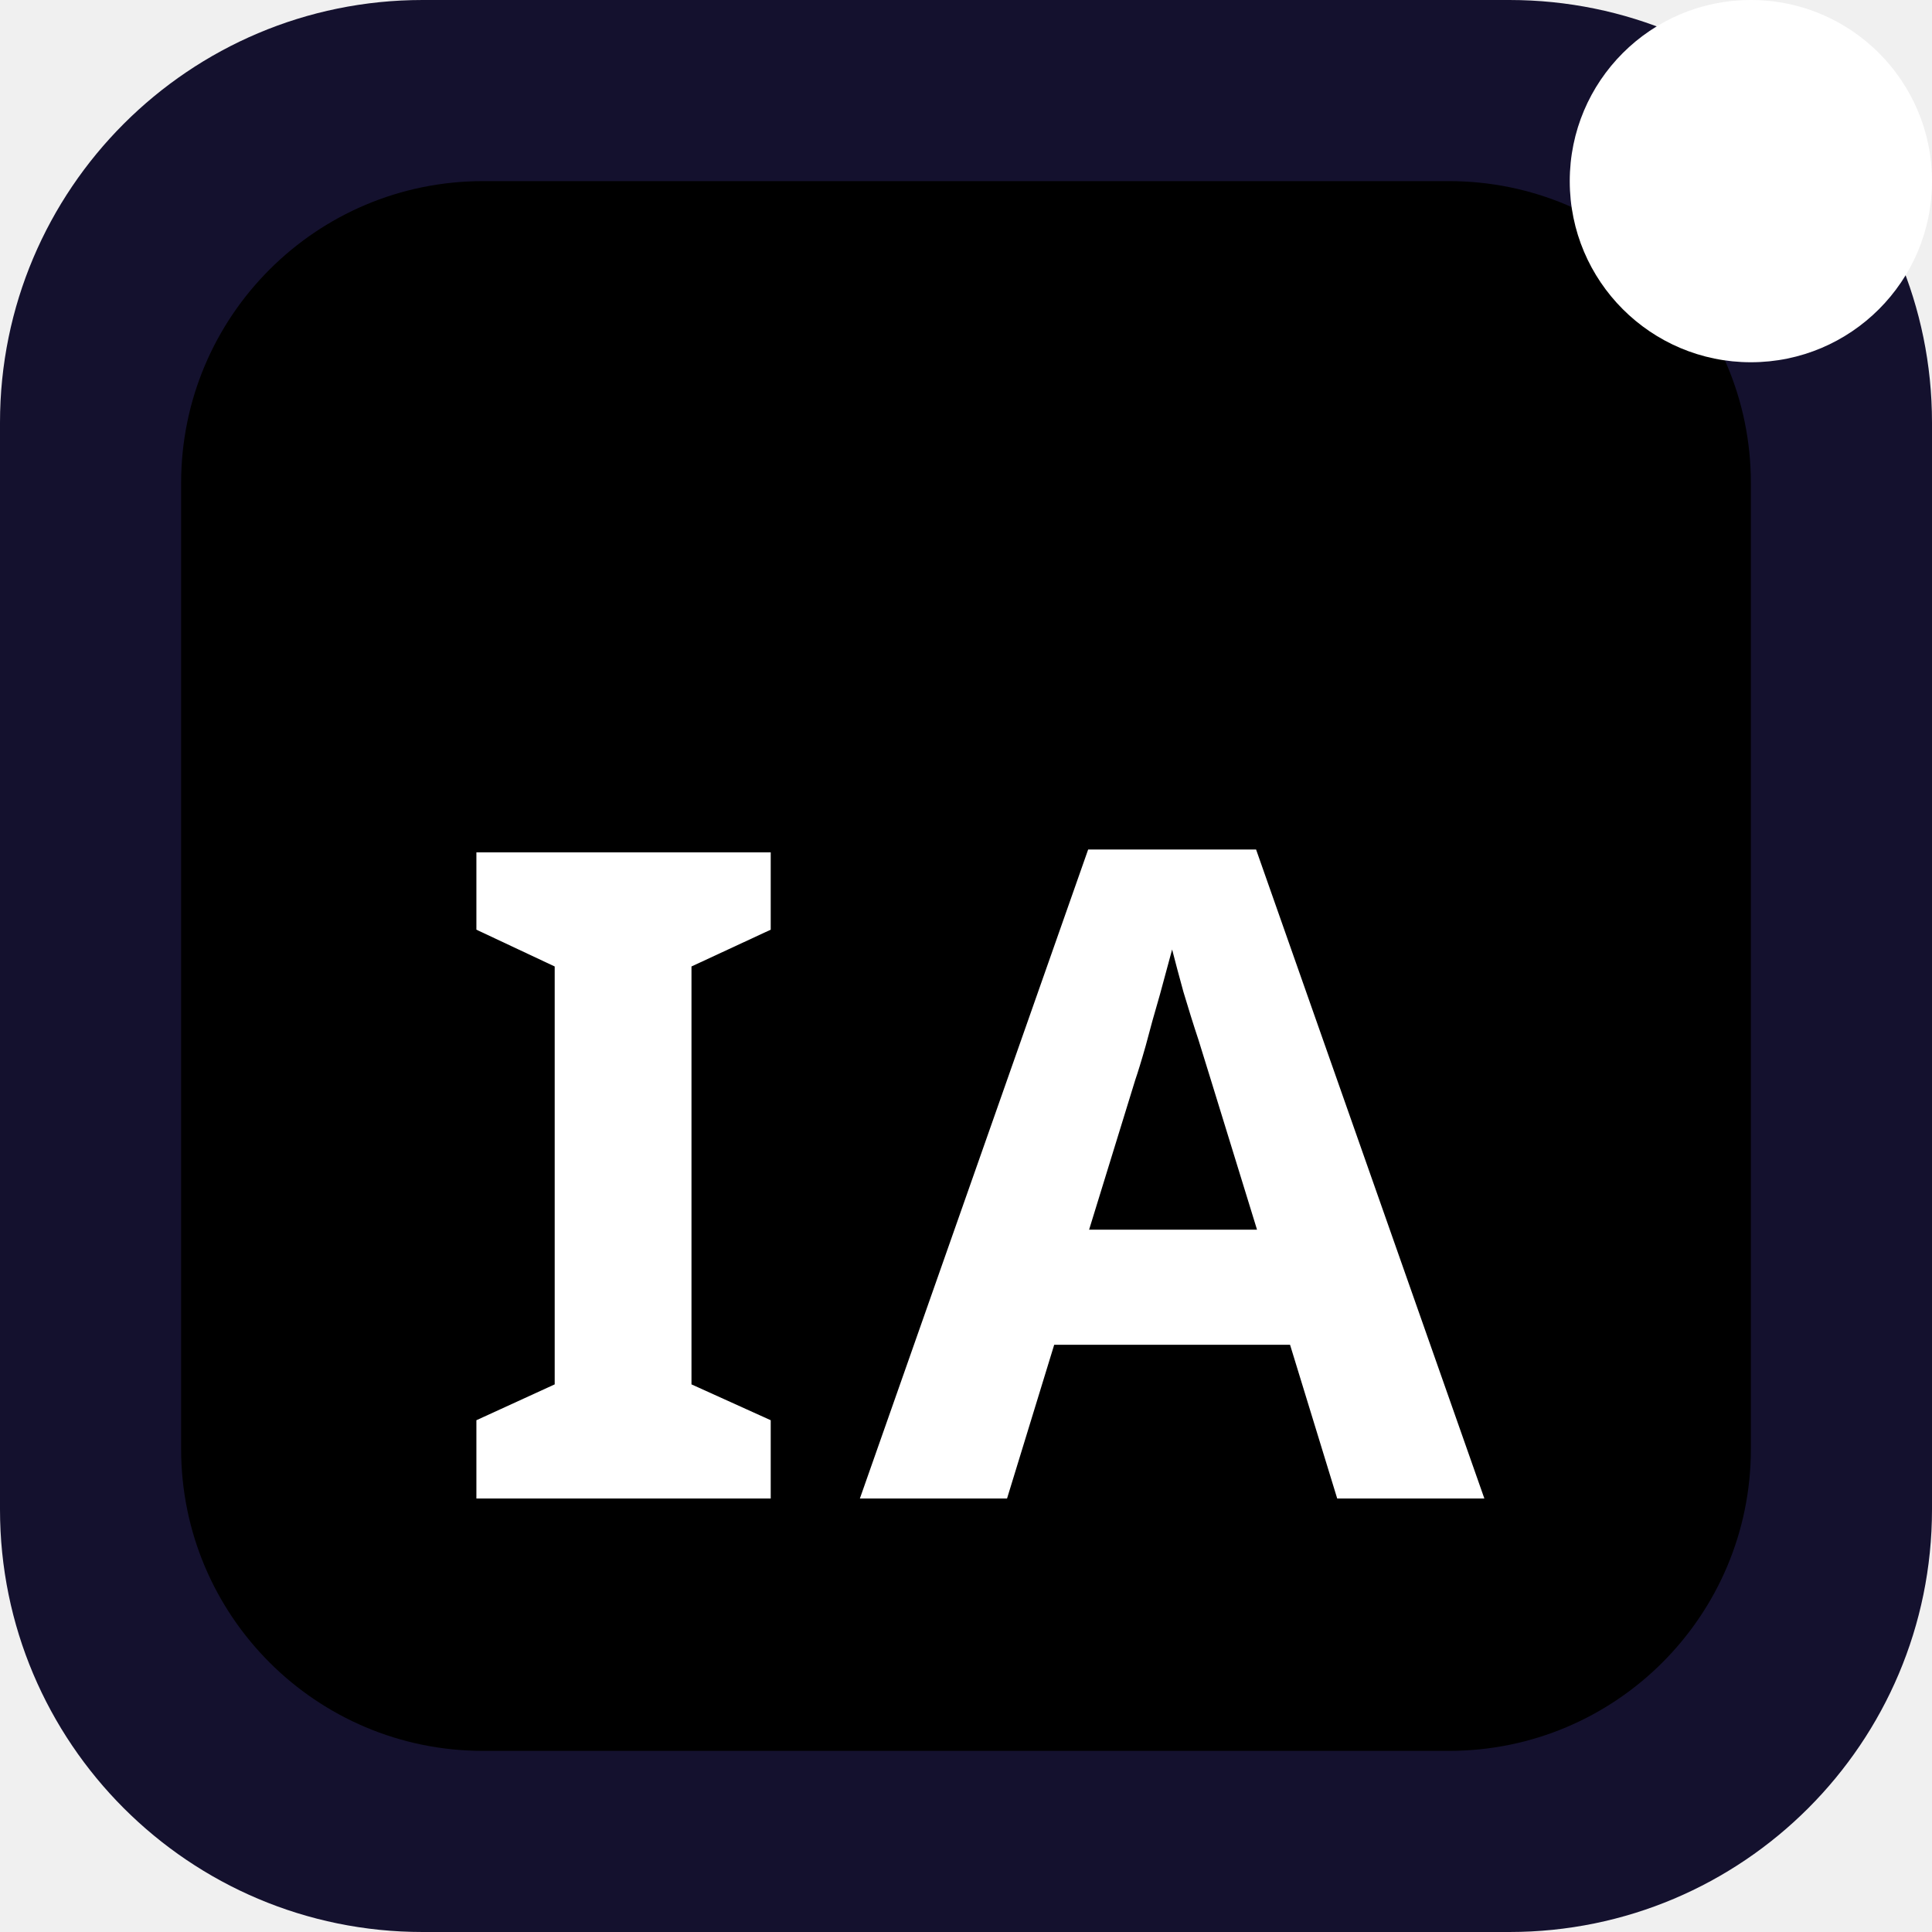
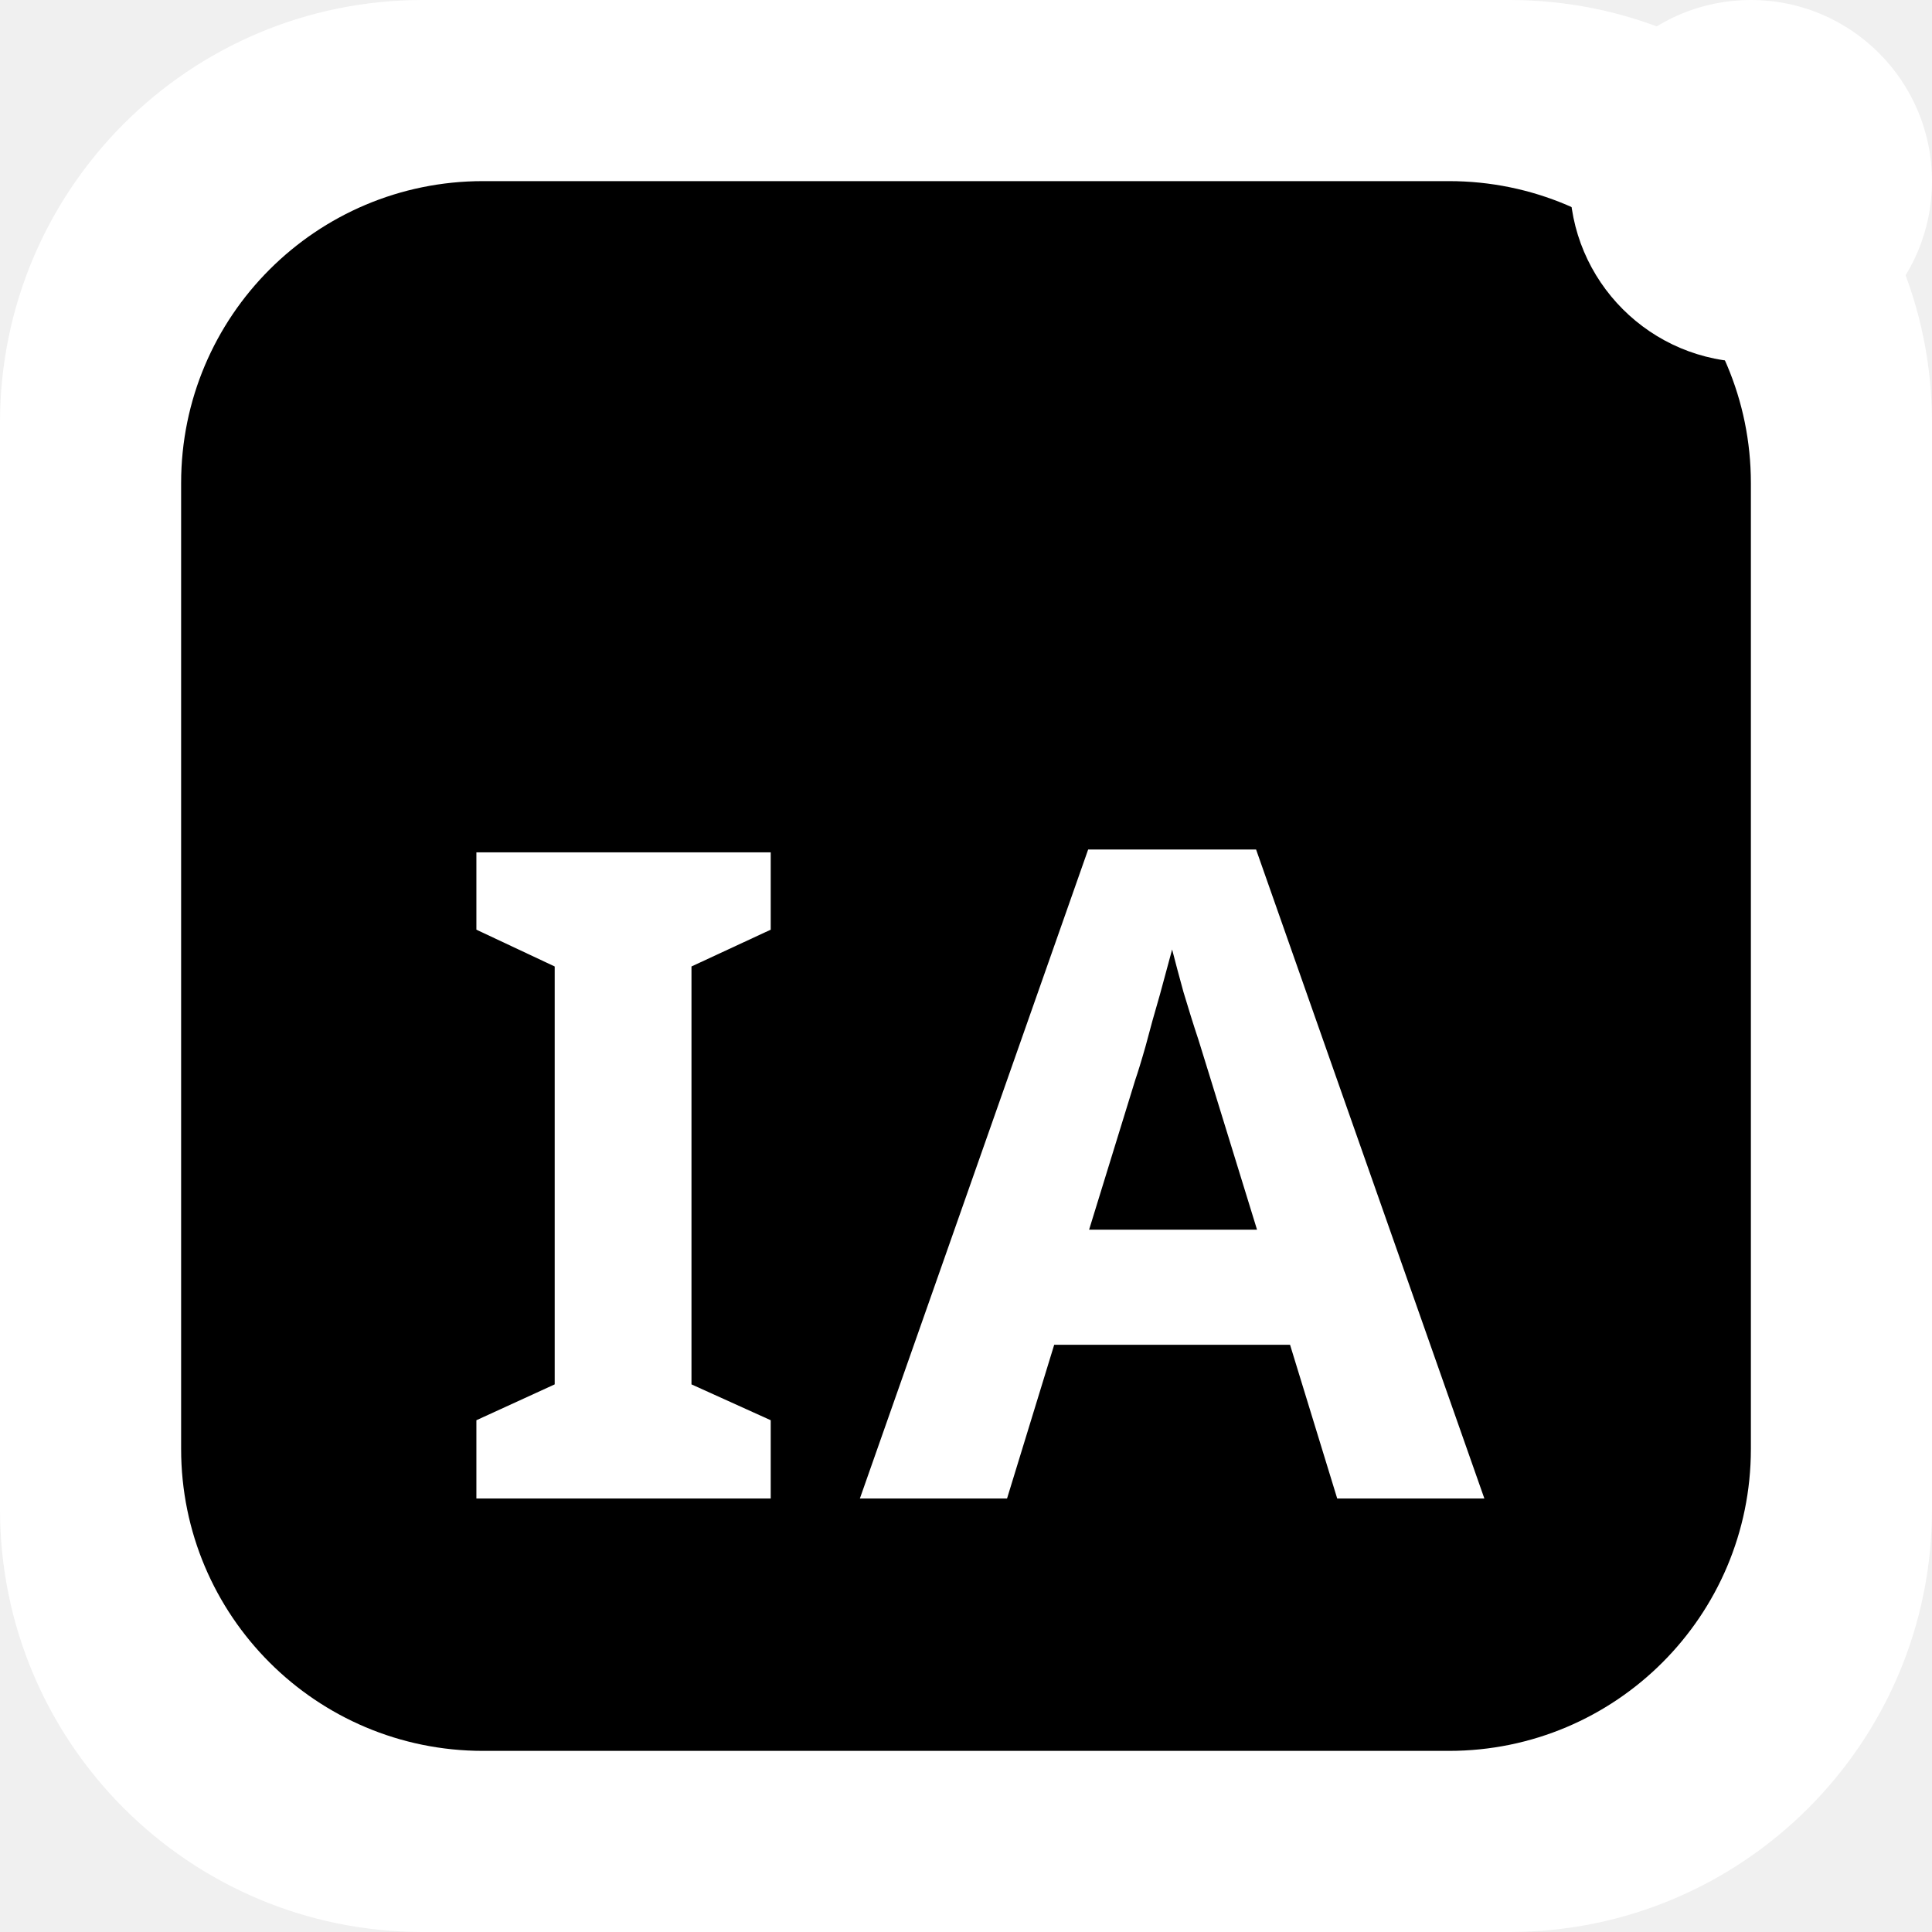
<svg xmlns="http://www.w3.org/2000/svg" width="32" height="32" viewBox="0 0 32 32">
-   <rect width="32" height="32" rx="7" fill="#14112E" />
+   <rect width="32" height="32" rx="7" fill="#FFFFFF" />
  <rect x="3" y="3" width="26" height="26" rx="5" fill="#000" />
  <text x="16" y="19" text-anchor="middle" dominant-baseline="central" font-family="sans-serif" font-size="15" fill="white" font-weight="900" letter-spacing="1">IA</text>
  <circle cx="29" cy="3" r="3" fill="white" />
</svg>
